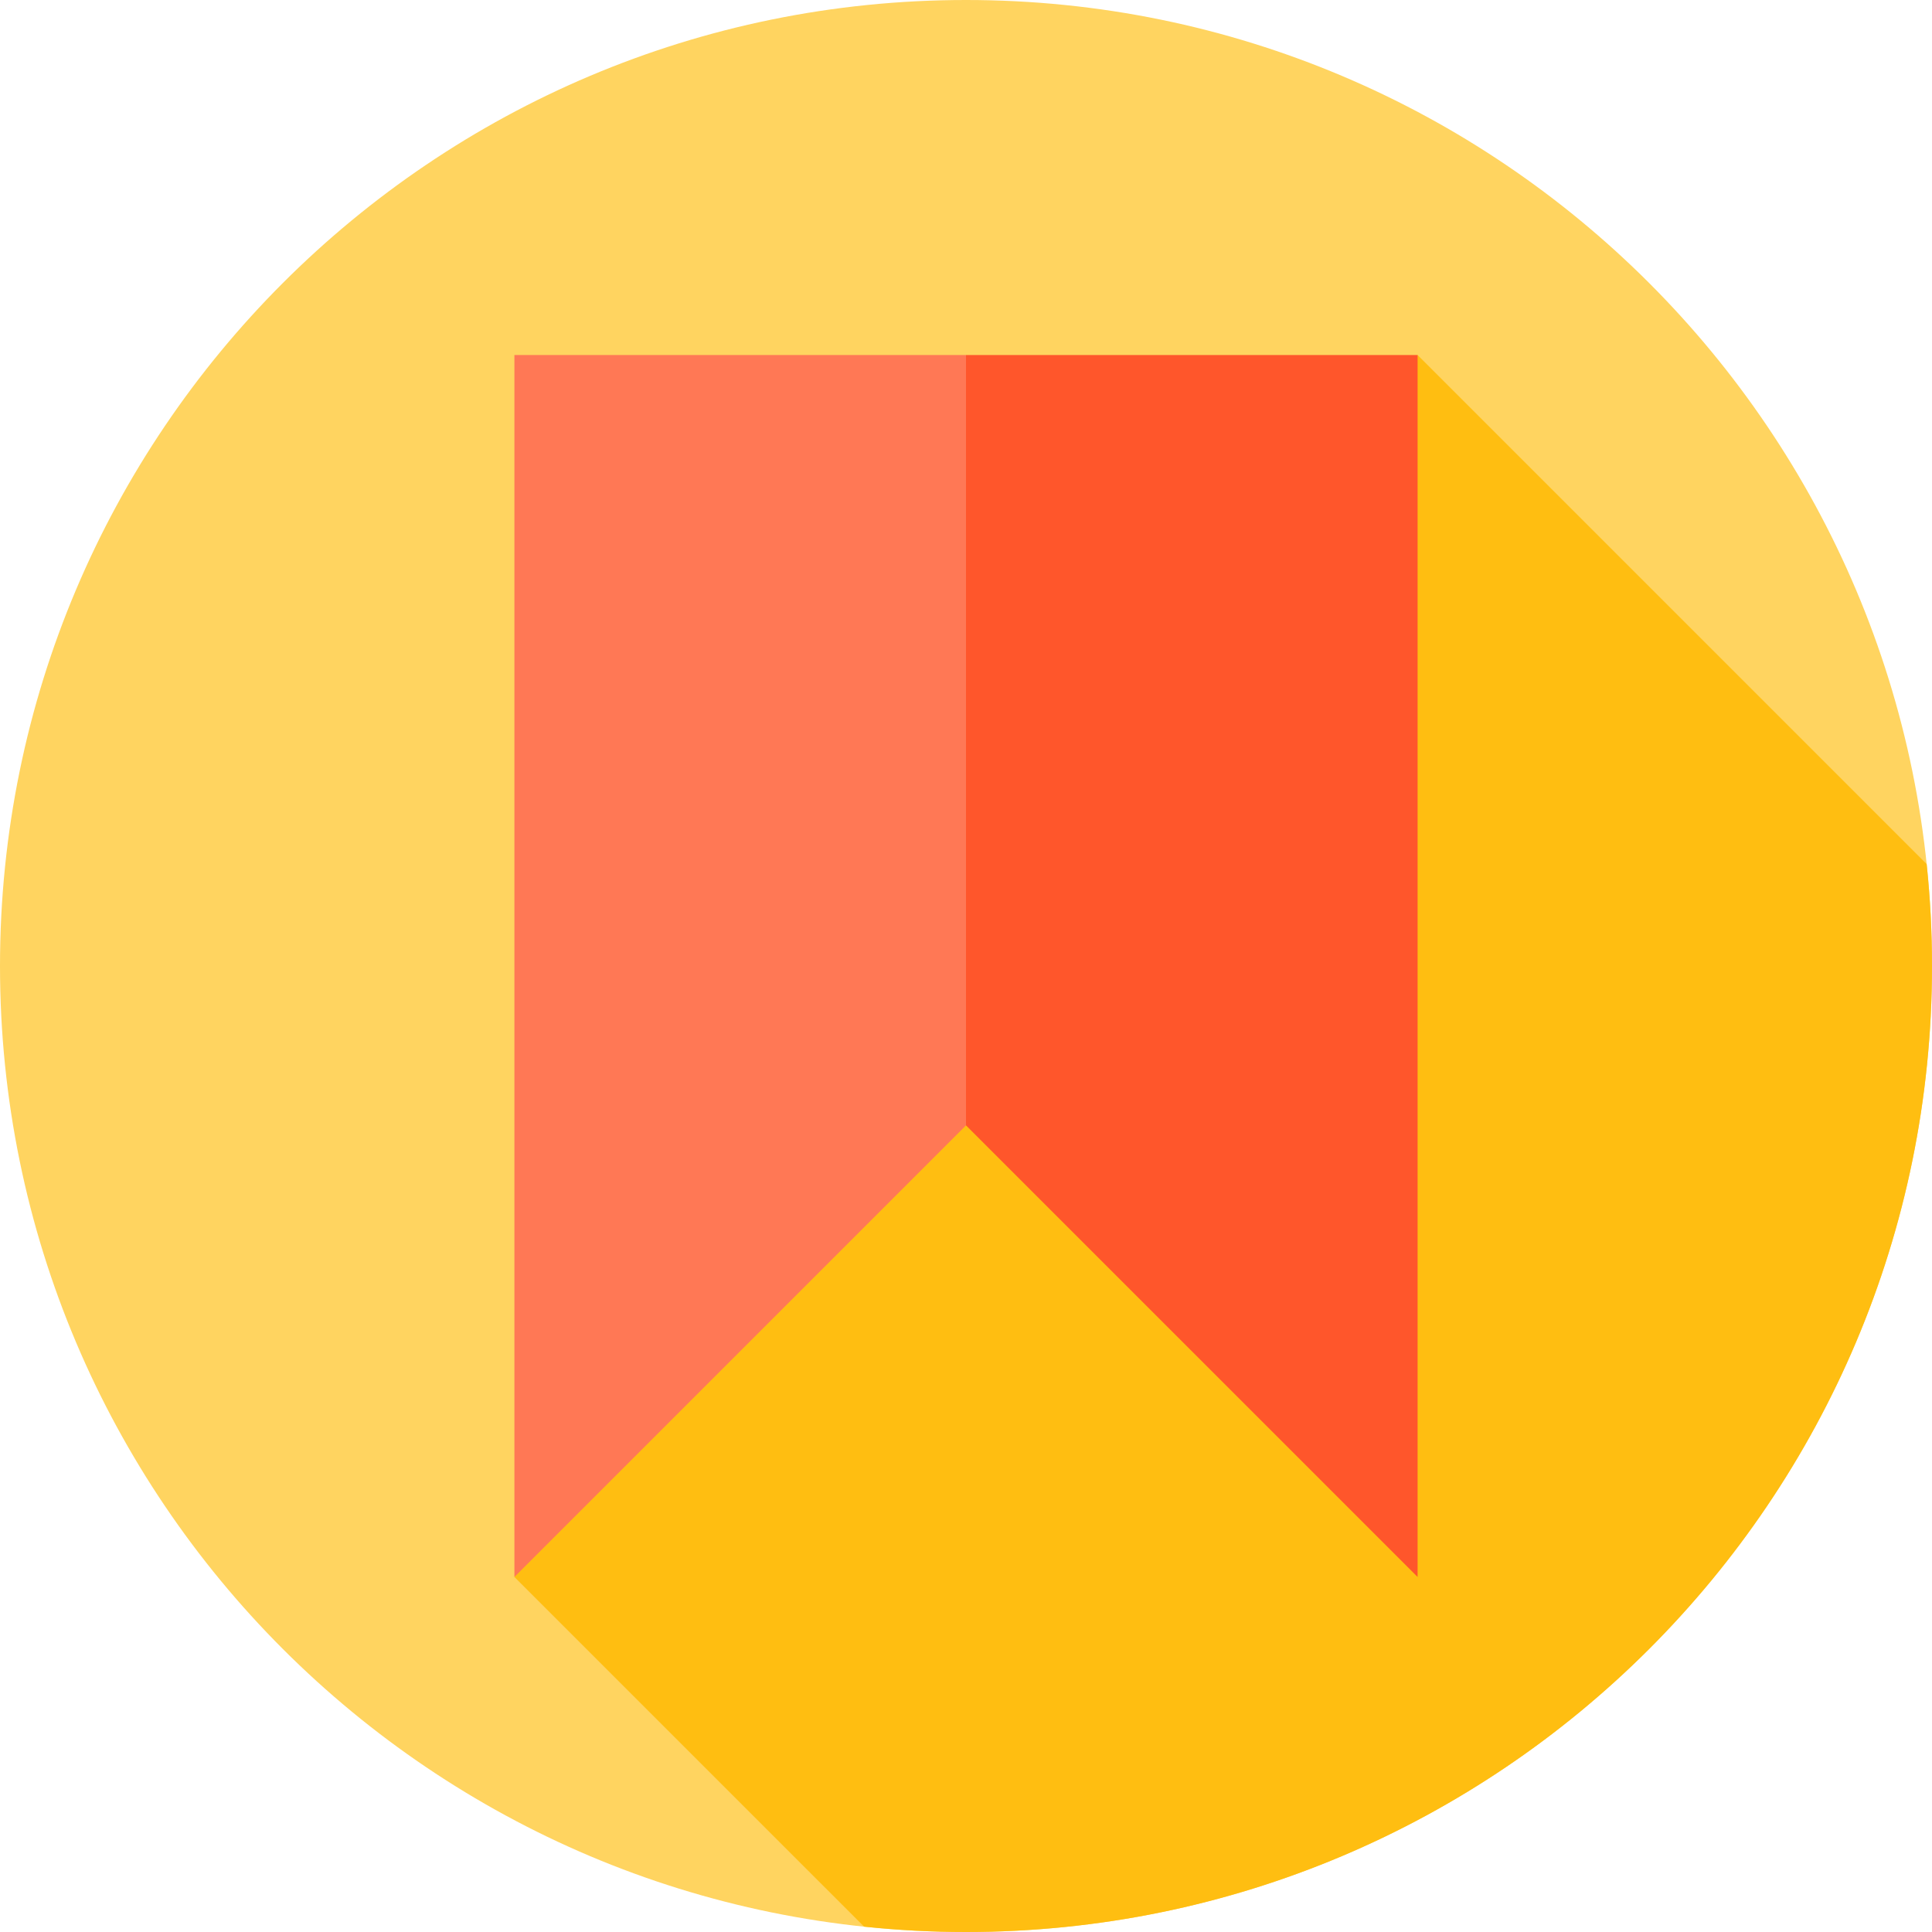
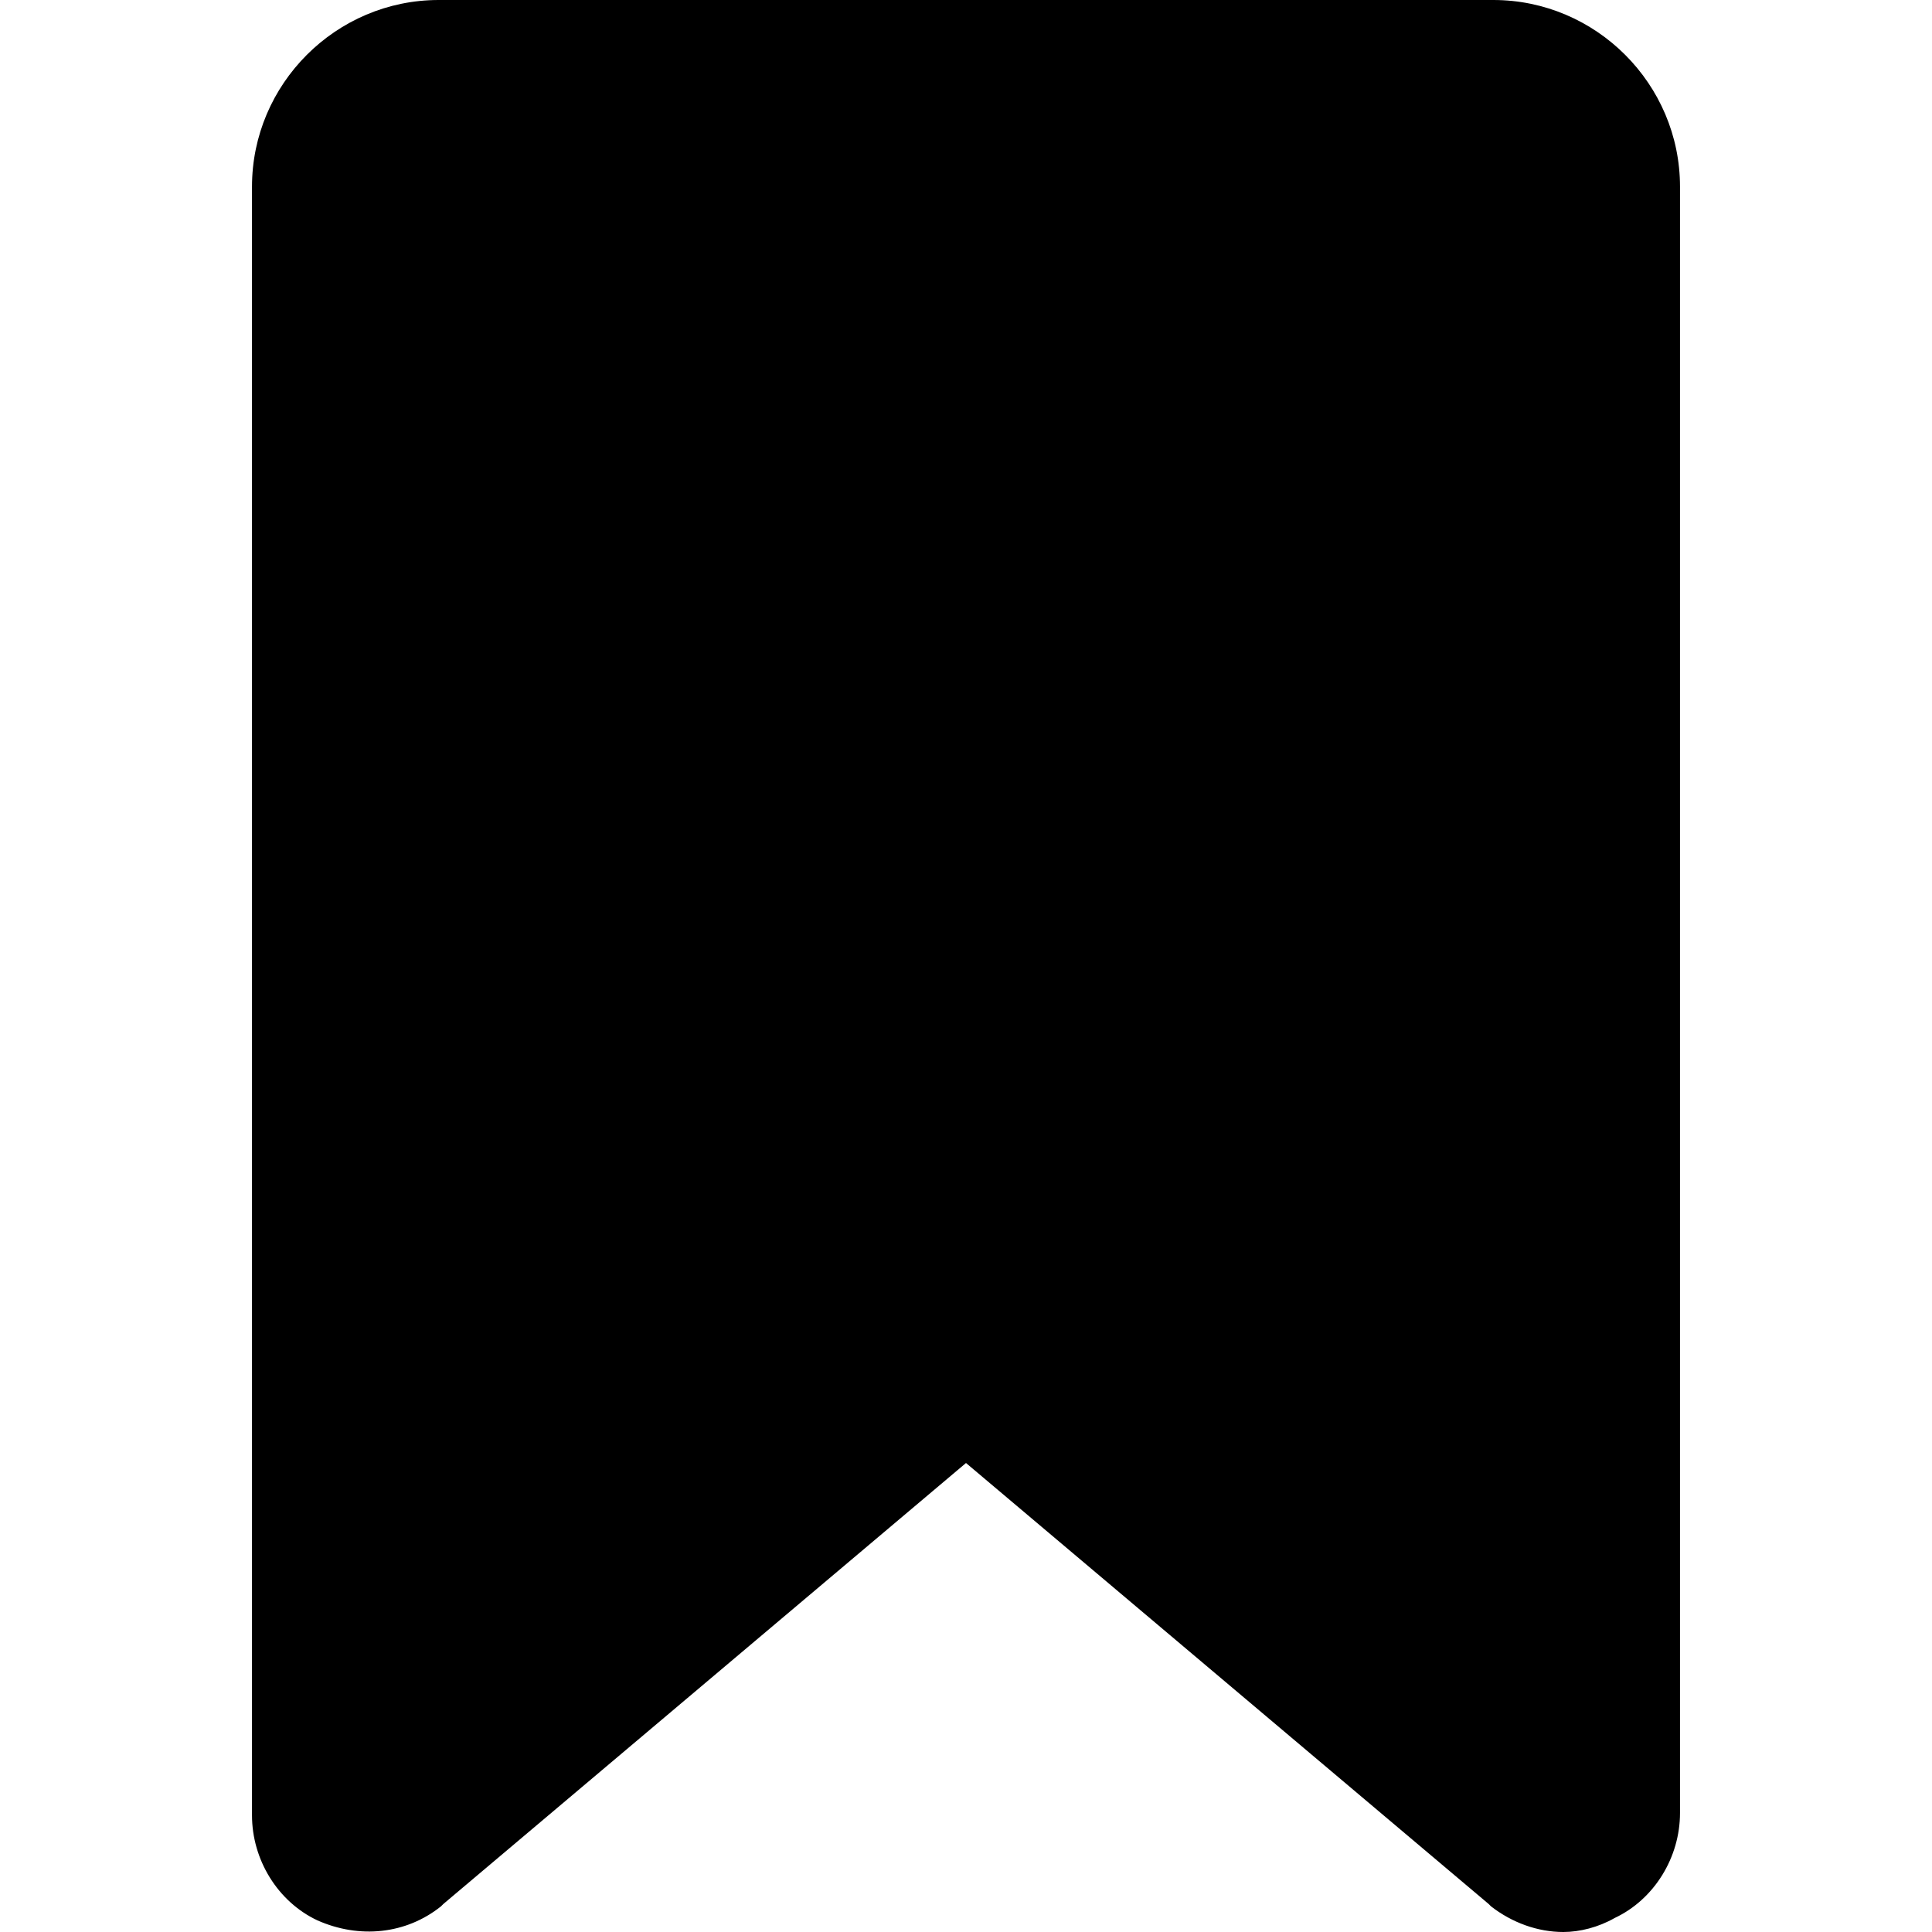
- <svg xmlns="http://www.w3.org/2000/svg" height="512pt" viewBox="0 0 512 512" width="512pt">
-   <path d="m512 256c0 141.387-114.613 256-256 256s-256-114.613-256-256 114.613-256 256-256 256 114.613 256 256zm0 0" fill="#ffd460" />
-   <path d="m512 256c0-9.121-.484-18.129-1.418-27.004l-134.906-134.91-239.352 323.828 92.672 92.668c8.875.934 17.883 1.418 27.004 1.418 141.387 0 256-114.613 256-256zm0 0" fill="#ffbe11" />
-   <path d="m136.324 94.086v323.828l119.676-119.676 21.117-102.074-21.117-102.078zm0 0" fill="#ff7855" />
-   <path d="m256 94.086v204.152l119.676 119.676v-323.828zm0 0" fill="#ff562b" />
+ <svg xmlns="http://www.w3.org/2000/svg" version="1.1" id="Capa_1" x="0px" y="0px" viewBox="0 0 423.936 423.936" style="enable-background:new 0 0 423.936 423.936;" xml:space="preserve">
+   <g>
+     <g>
+       <path d="M327.68,0H96.256c-22.528,0-40.96,18.432-40.96,40.96v357.376c0,9.728,5.632,18.944,14.336,23.04    c9.216,4.096,19.456,3.072,27.136-3.072l0.512-0.512l114.688-96.768l114.688,96.768l0.512,0.512    c4.608,3.584,10.24,5.632,15.872,5.632c3.584,0,7.68-1.024,11.264-3.072c8.704-4.096,14.336-13.312,14.336-23.04V40.96    C368.64,18.432,350.208,0,327.68,0z" />
+     </g>
+   </g>
+   <g>
+ </g>
+   <g>
+ </g>
+   <g>
+ </g>
+   <g>
+ </g>
+   <g>
+ </g>
+   <g>
+ </g>
+   <g>
+ </g>
+   <g>
+ </g>
+   <g>
+ </g>
+   <g>
+ </g>
+   <g>
+ </g>
+   <g>
+ </g>
+   <g>
+ </g>
+   <g>
+ </g>
+   <g>
+ </g>
</svg>
